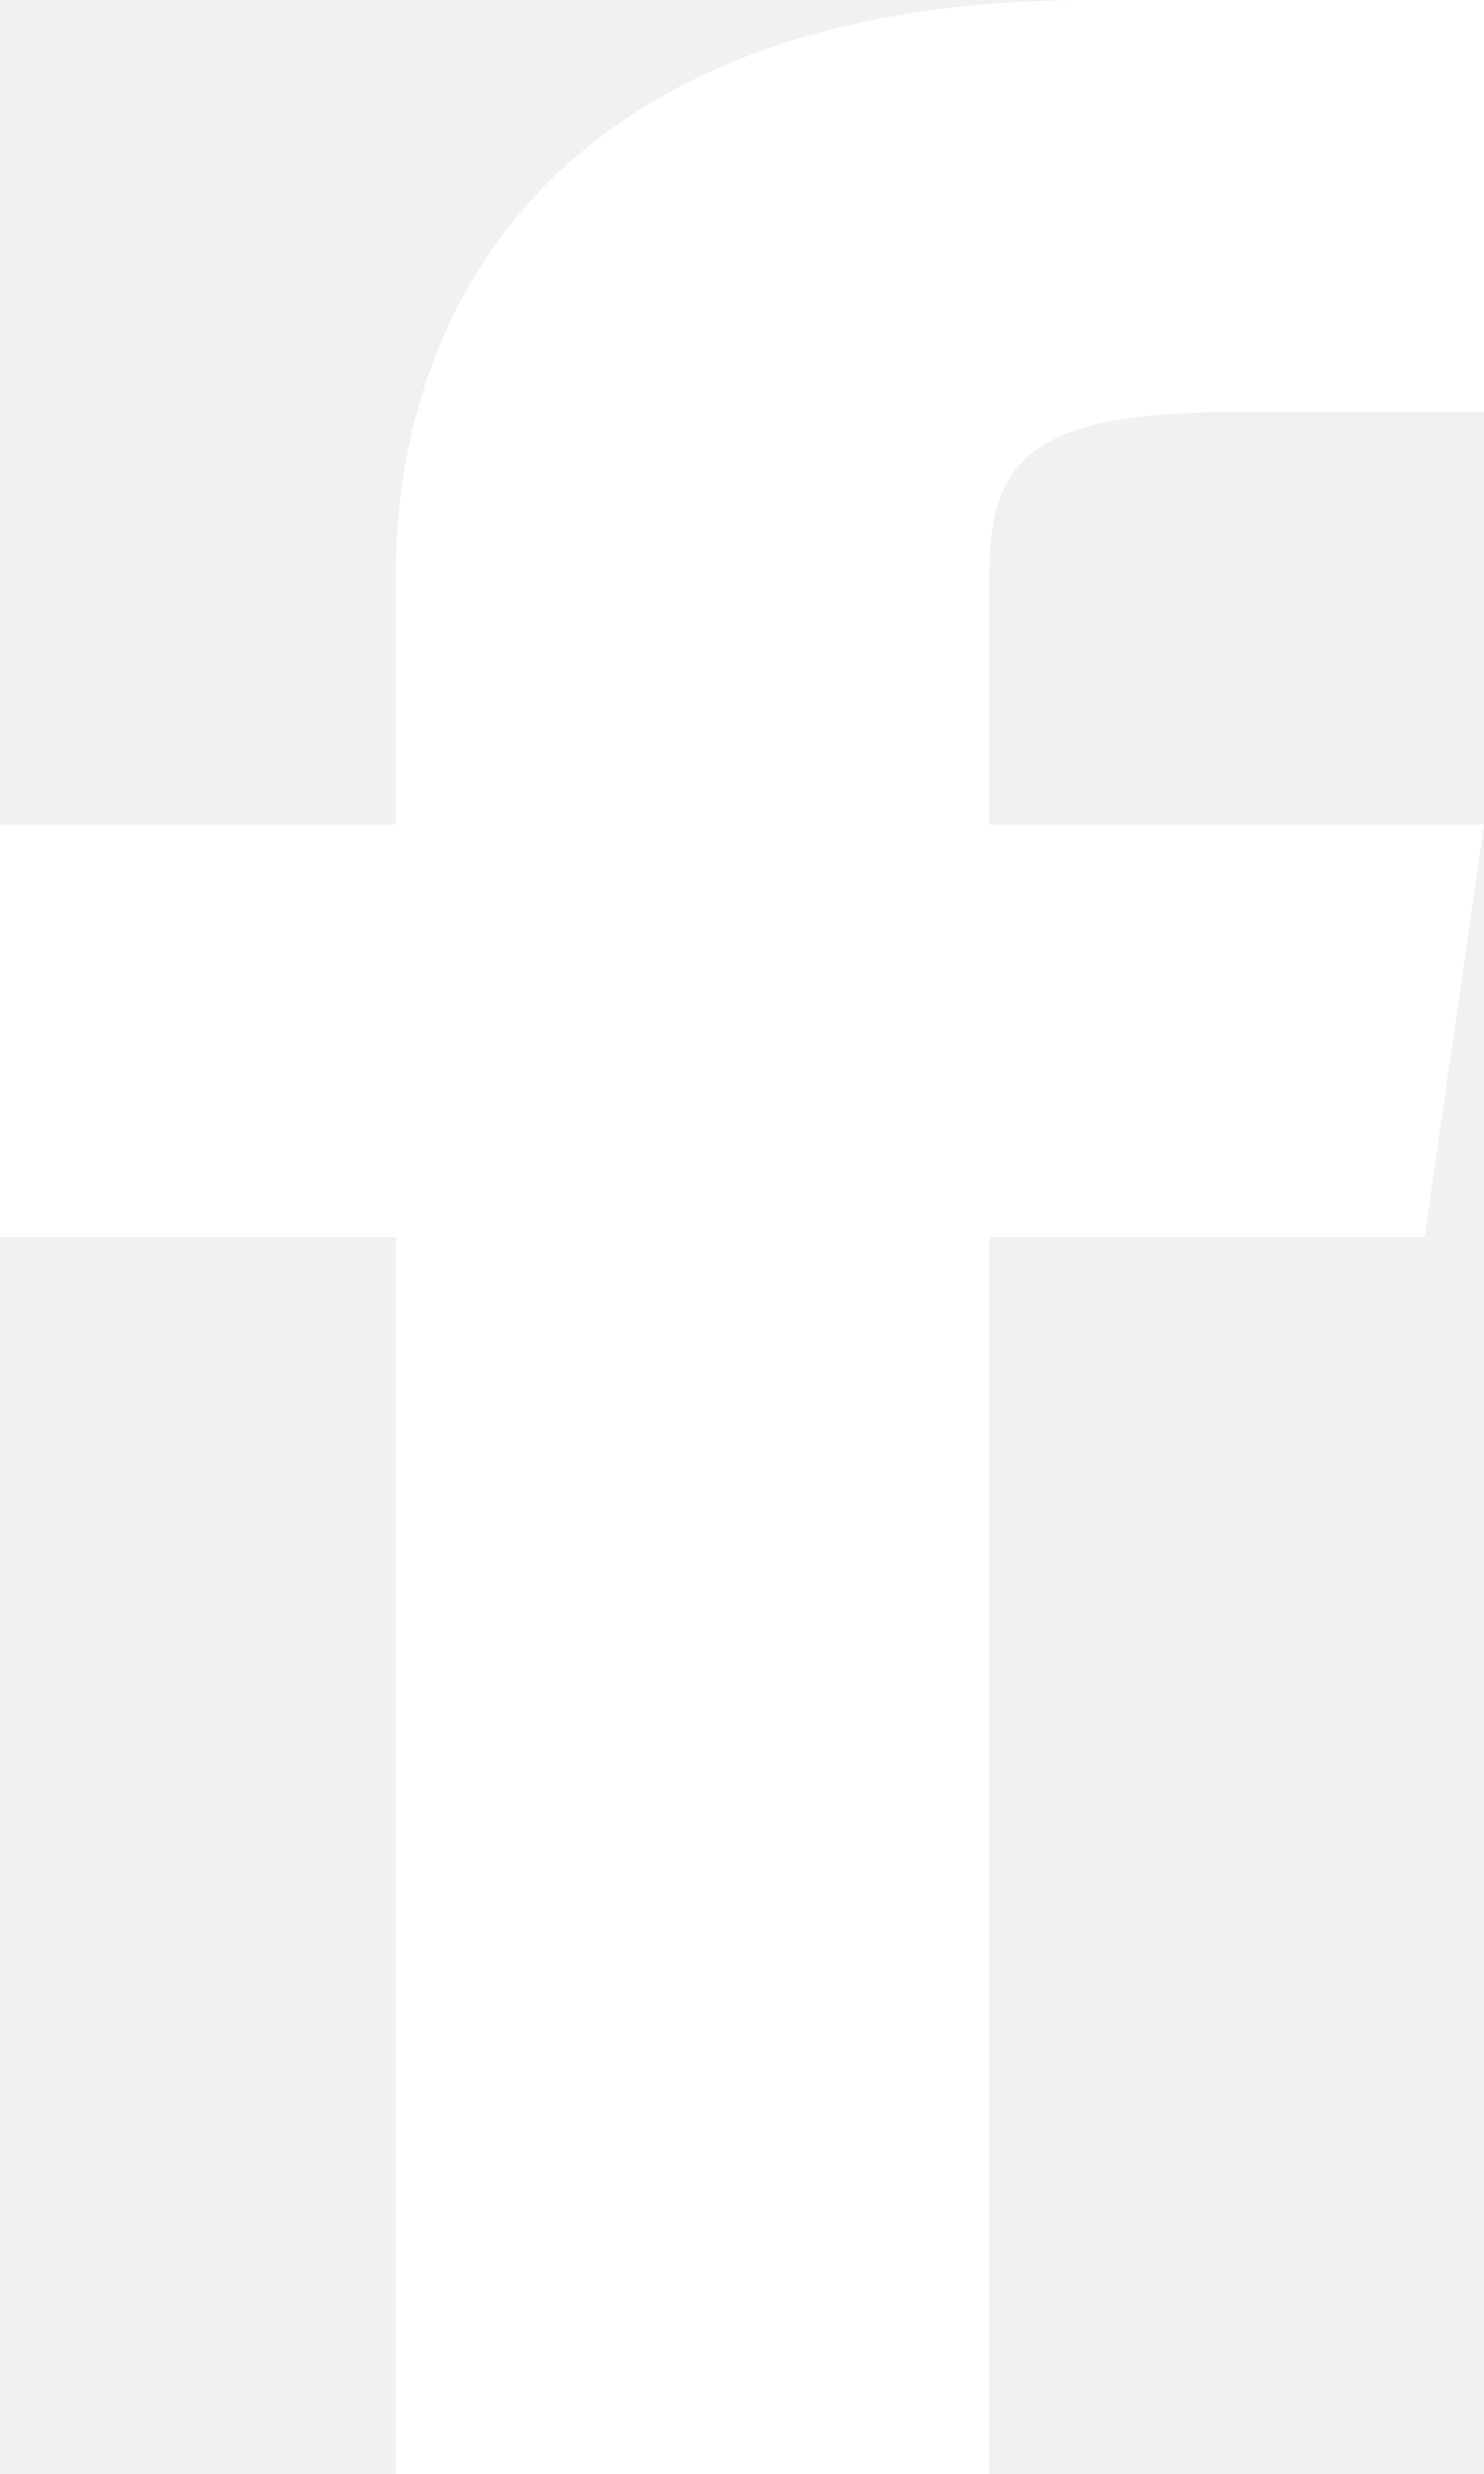
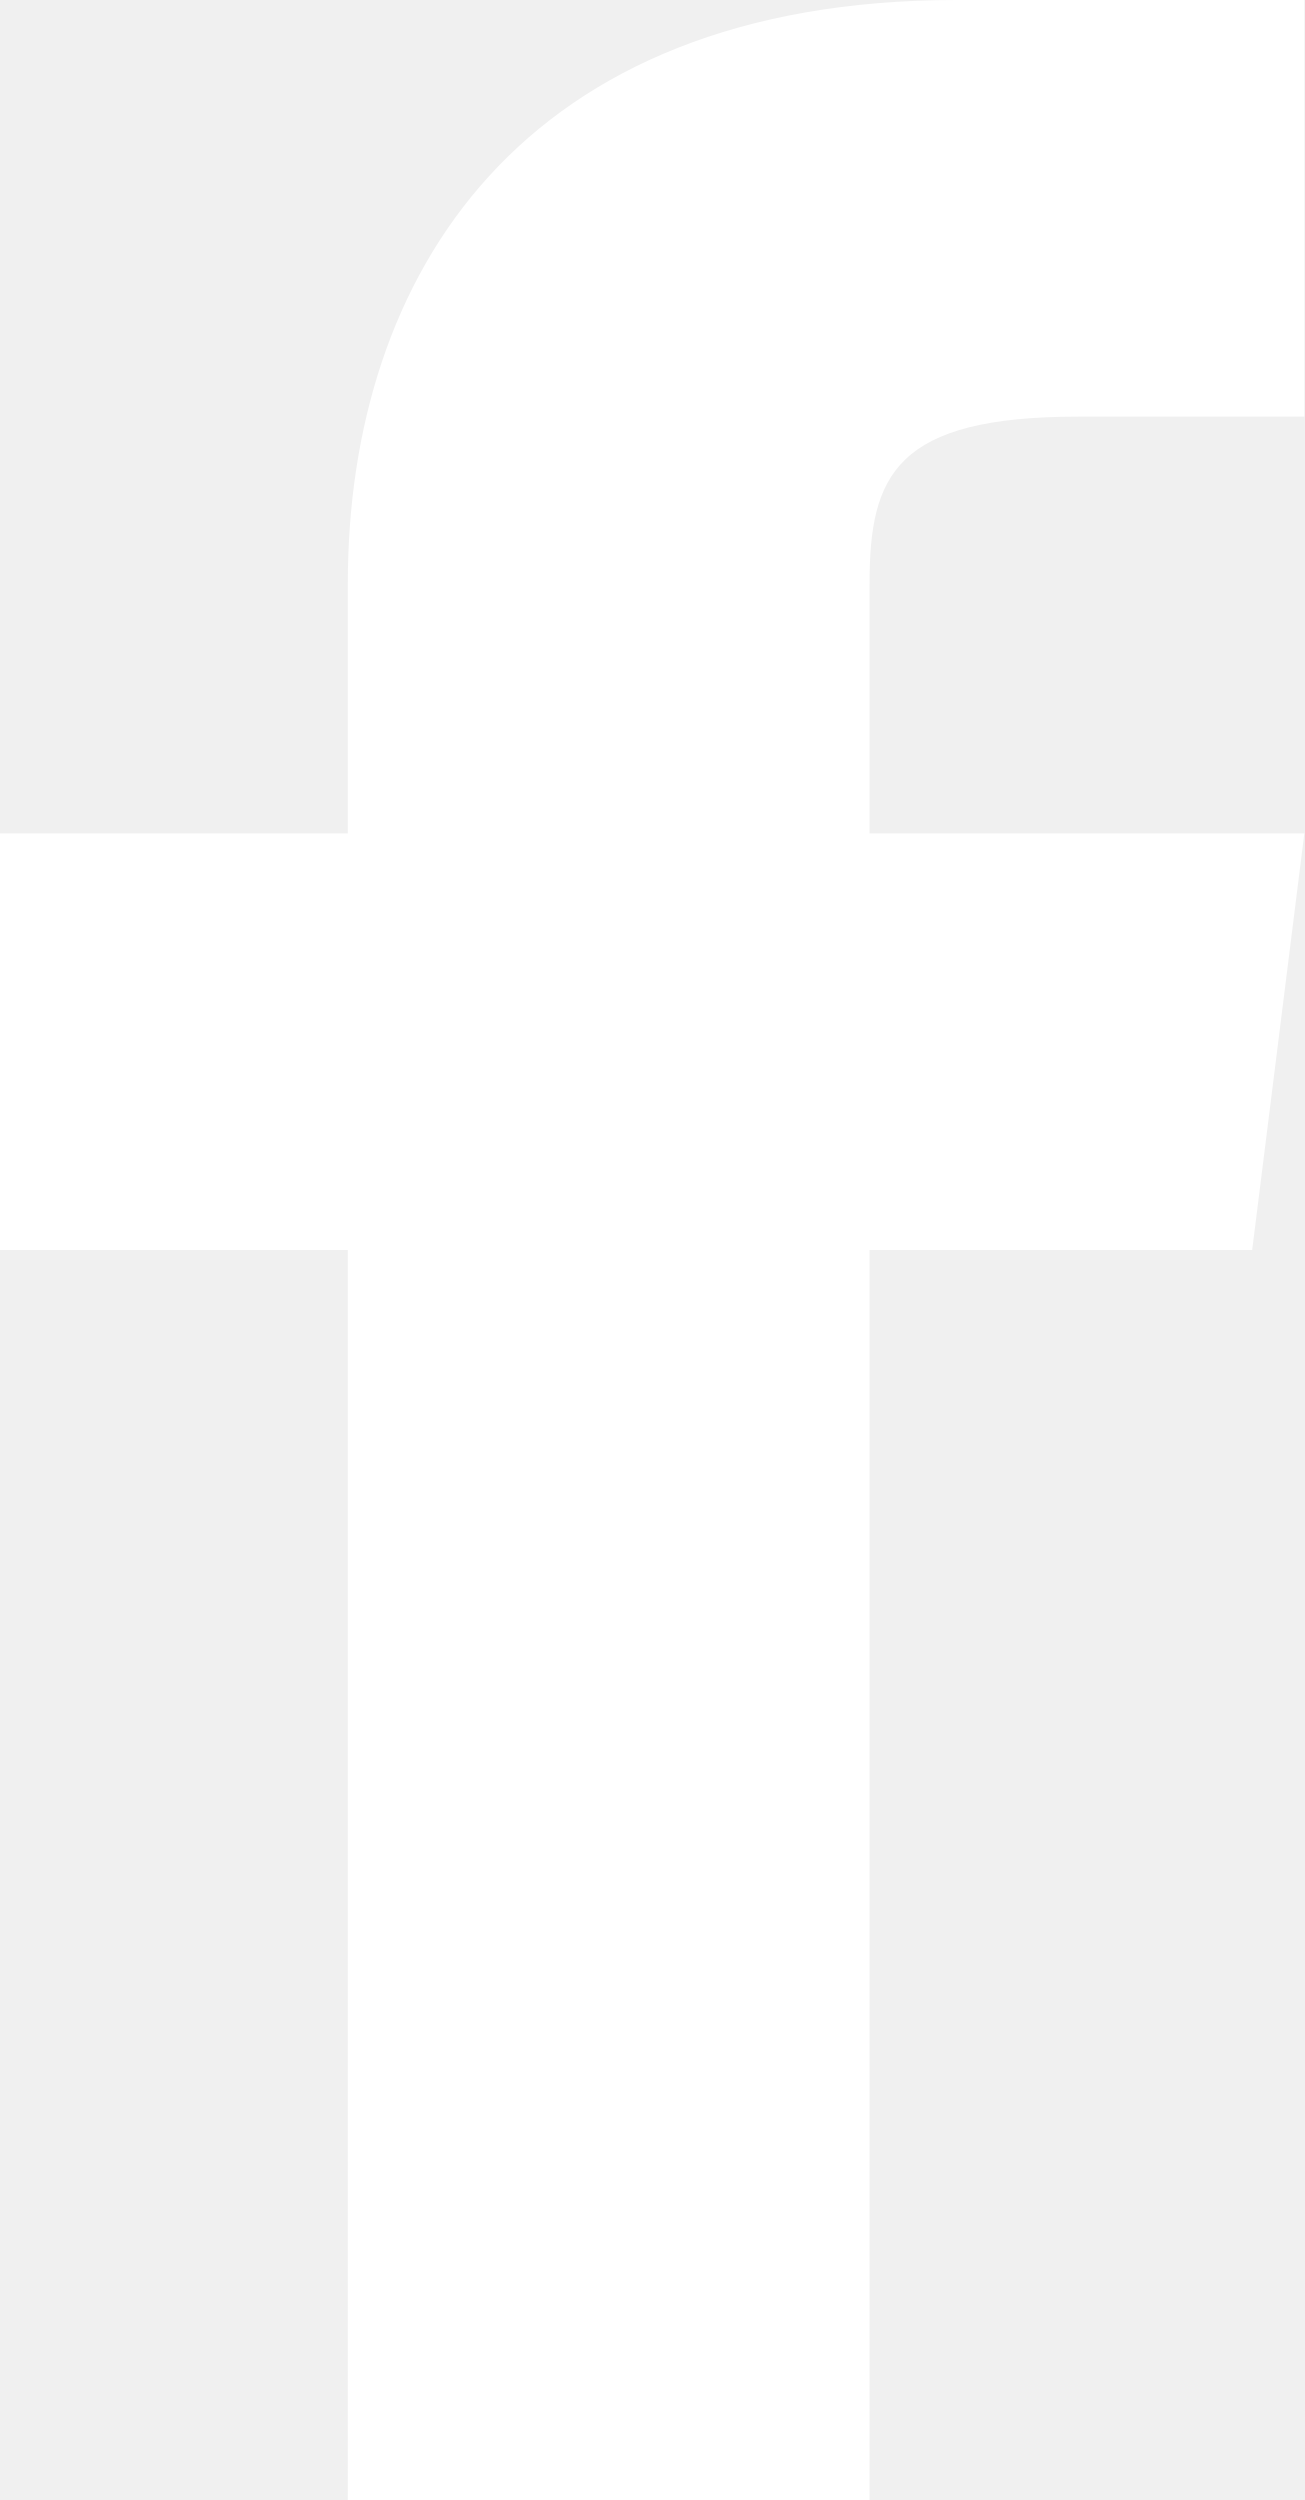
- <svg xmlns="http://www.w3.org/2000/svg" width="12" height="20" viewBox="0 0 12 20" fill="none">
-   <path d="M8 6.667V4.667C8 3.8 8.24 3.333 9.92 3.333H12V0H8.8C4.8 0 3.2 2.2 3.2 4.667V6.667H0V10H3.2V20H8V10H11.52L12 6.667H8Z" fill="white" />
+ <svg xmlns="http://www.w3.org/2000/svg" width="12" height="23" viewBox="0 0 12 23" fill="none">
+   <path d="M8 7.667V5.367C8 4.37 8.24 3.833 9.92 3.833H12V0H8.8C4.8 0 3.2 2.53 3.2 5.367V7.667H0V11.5H3.2V23H8V11.5H11.52L12 7.667H8Z" fill="white" />
</svg>
